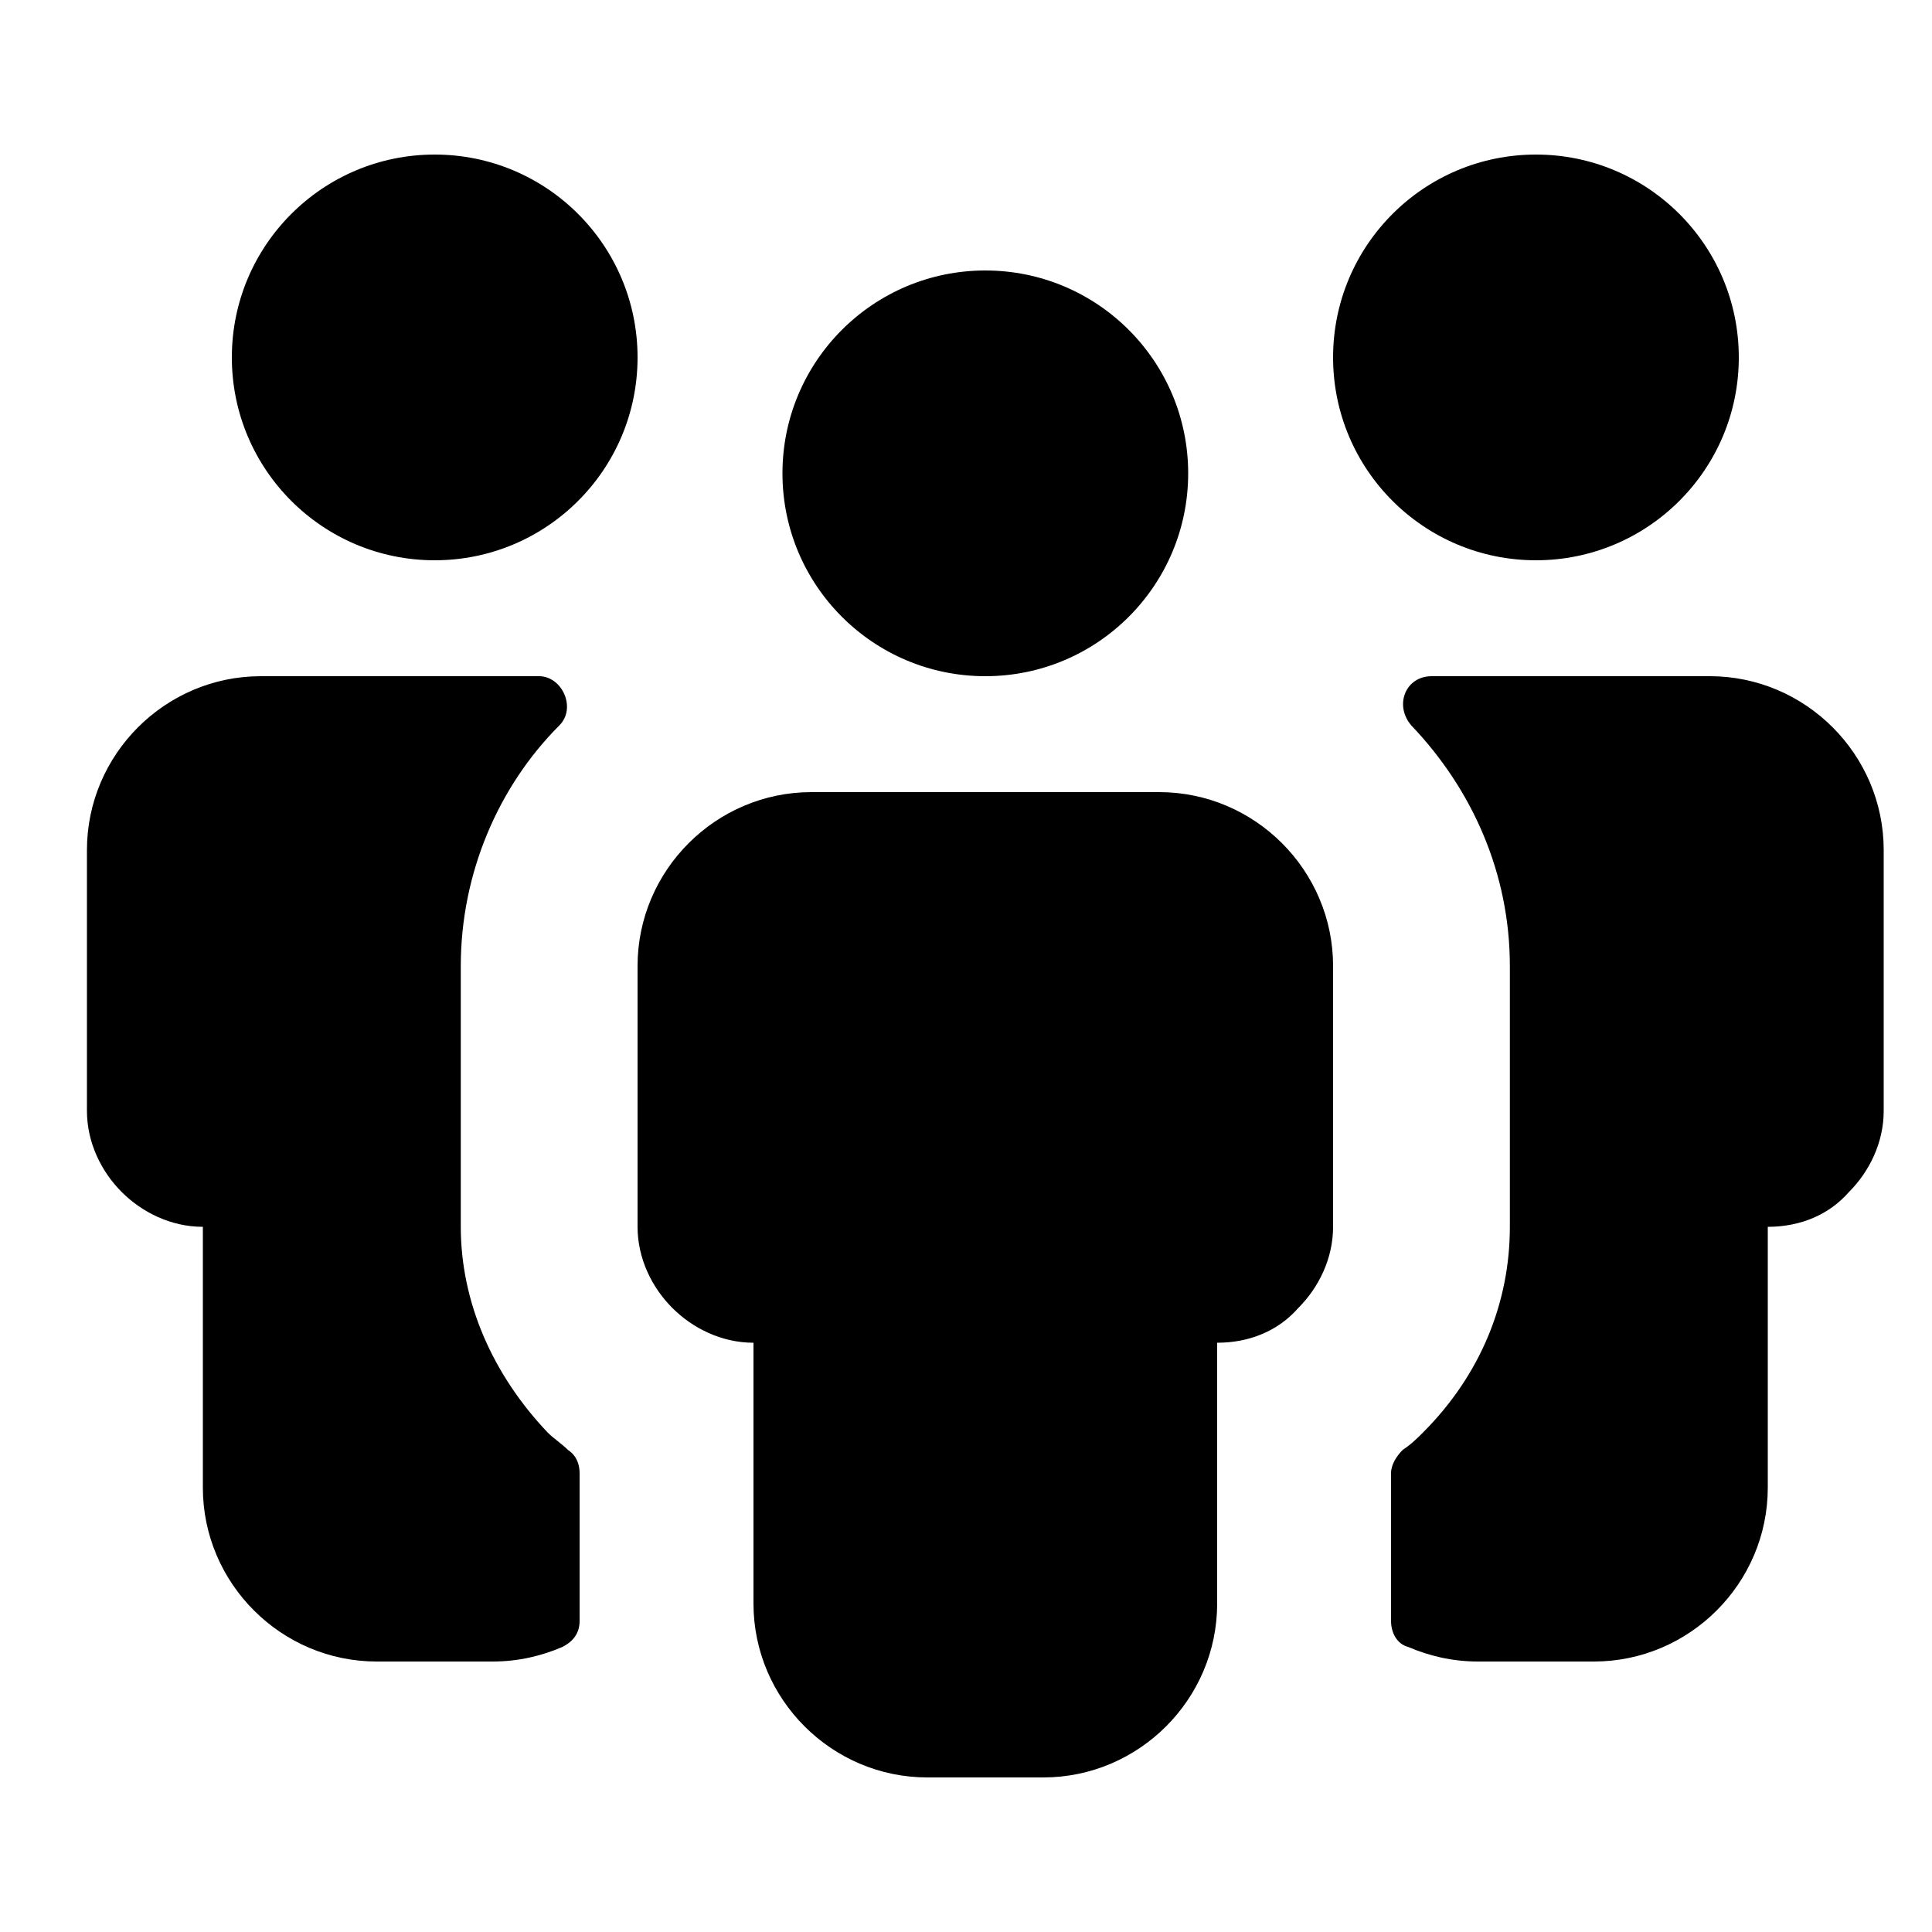
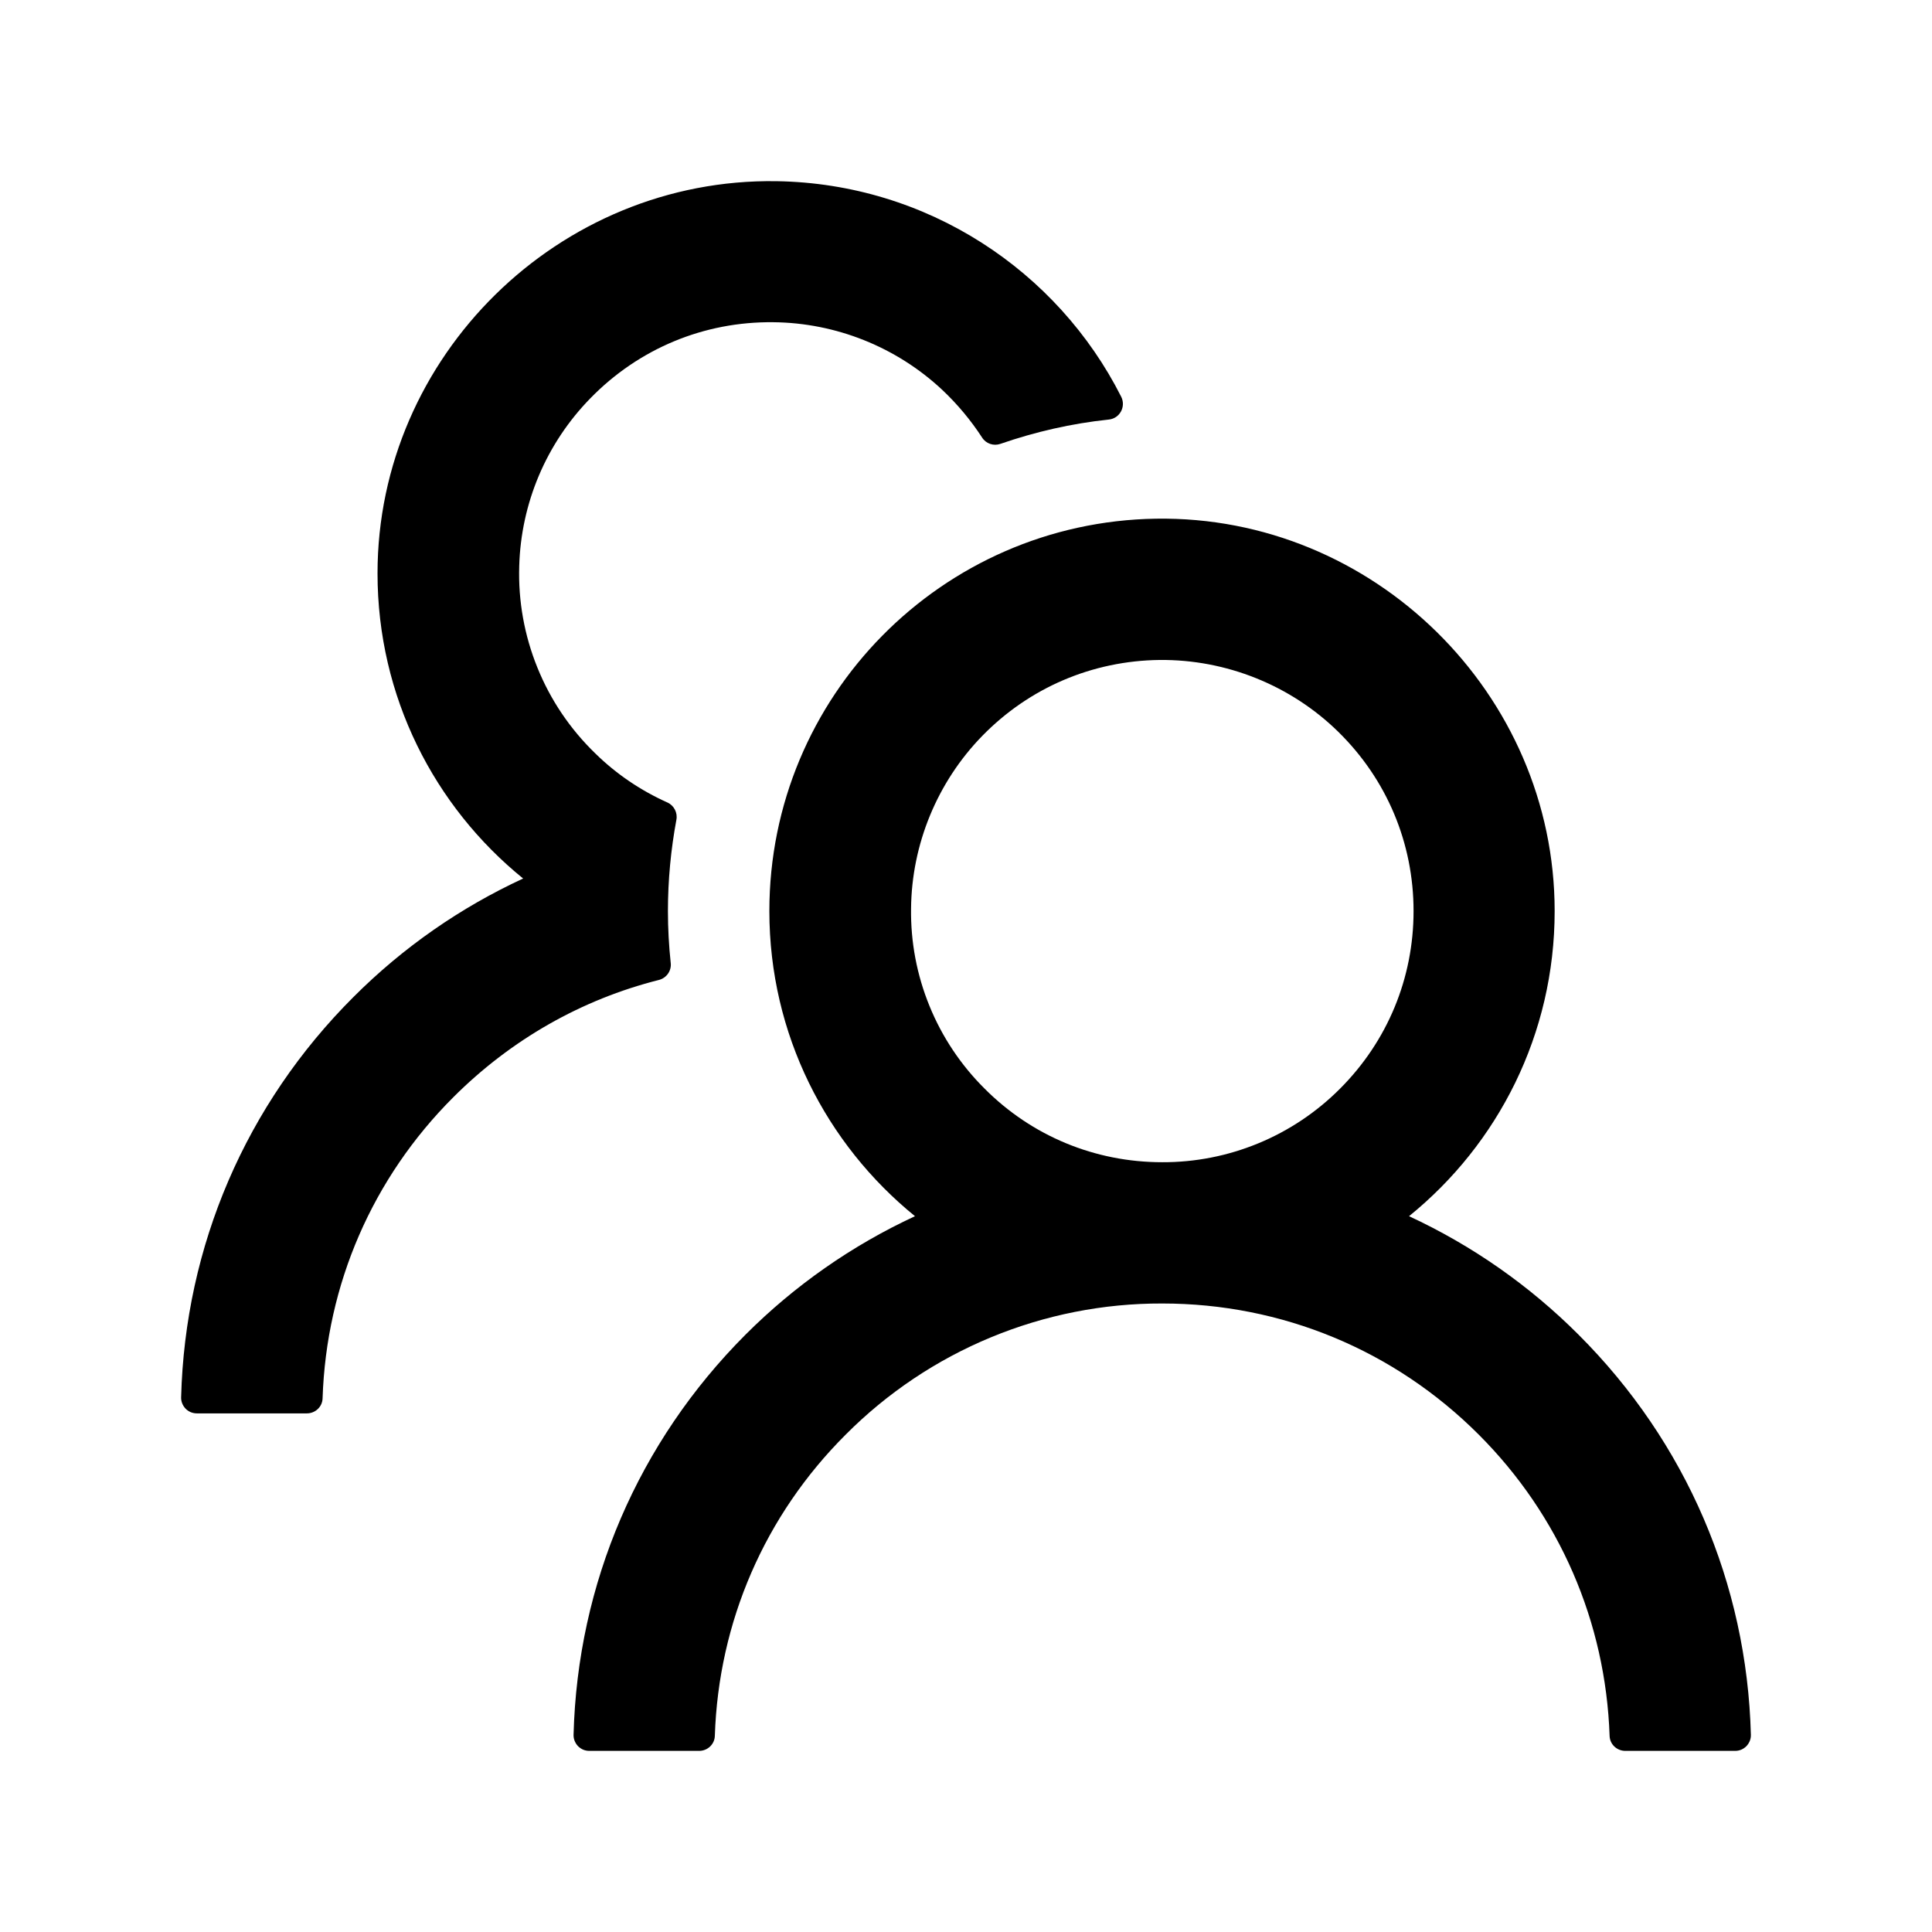
- <svg xmlns="http://www.w3.org/2000/svg" width="100" height="100" viewBox="0 0 100 100" fill="none">
-   <path d="M60 41H51H42C37.05 41 33 45.05 33 50V63.5C33 65.15 33.75 66.65 34.8 67.7C35.85 68.75 37.35 69.5 39 69.5V83C39 87.95 43.05 92 48 92H51H54C58.95 92 63 87.95 63 83V69.5C64.65 69.5 66.15 68.9 67.2 67.7C68.25 66.65 69 65.15 69 63.5V50C69 45.05 64.95 41 60 41Z" fill="black" />
-   <path d="M51 35C56.799 35 61.5 30.299 61.5 24.5C61.5 18.701 56.799 14 51 14C45.201 14 40.5 18.701 40.5 24.5C40.5 30.299 45.201 35 51 35Z" fill="black" />
-   <path d="M29.4 75.05C29.1 74.75 28.65 74.45 28.35 74.15C25.5 71.15 23.85 67.4 23.85 63.5V50C23.85 45.2 25.8 40.7 28.95 37.55C29.85 36.65 29.1 35 27.9 35C25.35 35 22.5 35 22.5 35H13.5C8.55 35 4.5 39.05 4.5 44V57.5C4.5 59.15 5.25 60.65 6.3 61.7C7.35 62.75 8.85 63.5 10.5 63.5V77C10.5 81.95 14.55 86 19.5 86H22.5H25.5C26.85 86 28.05 85.7 29.1 85.25C29.7 84.95 30 84.5 30 83.9C30 82.1 30 77.9 30 76.25C30 75.8 29.85 75.35 29.4 75.05Z" fill="black" />
-   <path d="M22.5 29C28.299 29 33 24.299 33 18.5C33 12.701 28.299 8 22.5 8C16.701 8 12 12.701 12 18.5C12 24.299 16.701 29 22.5 29Z" fill="black" />
-   <path d="M88.5 35H79.5C79.5 35 76.65 35 74.1 35C72.75 35 72.15 36.5 73.05 37.55C76.2 40.85 78.15 45.2 78.15 50V63.5C78.15 67.4 76.65 71.15 73.65 74.15C73.35 74.45 73.05 74.75 72.6 75.05C72.3 75.35 72 75.8 72 76.25C72 77.9 72 81.95 72 83.9C72 84.5 72.3 85.1 72.9 85.25C73.95 85.7 75.15 86 76.5 86H79.5H82.5C87.45 86 91.5 81.95 91.5 77V63.5C93.15 63.5 94.65 62.9 95.7 61.7C96.75 60.65 97.5 59.15 97.5 57.5V44C97.5 39.05 93.45 35 88.5 35Z" fill="black" />
-   <path d="M79.5 29C85.299 29 90 24.299 90 18.5C90 12.701 85.299 8 79.5 8C73.701 8 69 12.701 69 18.5C69 24.299 73.701 29 79.5 29Z" fill="black" />
+ <svg xmlns="http://www.w3.org/2000/svg" width="32" height="32" viewBox="0 0 32 32" fill="none">
+   <path d="M26.146 22.107C25.333 21.293 24.382 20.628 23.338 20.144C24.811 18.951 25.75 17.131 25.75 15.09C25.75 11.489 22.747 8.535 19.146 8.591C15.6 8.646 12.743 11.535 12.743 15.09C12.743 17.131 13.686 18.951 15.155 20.144C14.111 20.628 13.16 21.293 12.347 22.107C10.572 23.885 9.565 26.231 9.5 28.733C9.499 28.768 9.505 28.803 9.518 28.835C9.531 28.867 9.55 28.897 9.574 28.922C9.598 28.946 9.627 28.966 9.659 28.98C9.691 28.993 9.725 29 9.76 29H11.58C11.72 29 11.837 28.89 11.84 28.75C11.902 26.865 12.665 25.1 14.008 23.761C14.695 23.071 15.512 22.523 16.411 22.151C17.311 21.778 18.276 21.587 19.25 21.59C21.229 21.59 23.091 22.36 24.492 23.761C25.831 25.1 26.595 26.865 26.66 28.75C26.663 28.89 26.78 29 26.92 29H28.74C28.775 29 28.809 28.993 28.841 28.98C28.873 28.966 28.902 28.946 28.926 28.922C28.95 28.897 28.969 28.867 28.982 28.835C28.995 28.803 29.001 28.768 29 28.733C28.935 26.231 27.927 23.885 26.146 22.107ZM19.25 19.25C18.139 19.25 17.092 18.818 16.309 18.032C15.916 17.642 15.605 17.177 15.396 16.664C15.186 16.151 15.082 15.602 15.09 15.048C15.1 13.982 15.525 12.952 16.27 12.188C17.05 11.389 18.093 10.944 19.208 10.931C20.309 10.921 21.379 11.35 22.165 12.12C22.971 12.91 23.413 13.966 23.413 15.09C23.413 16.202 22.981 17.245 22.195 18.032C21.809 18.419 21.35 18.727 20.844 18.936C20.339 19.145 19.797 19.252 19.25 19.25ZM11.109 15.948C11.079 15.666 11.063 15.38 11.063 15.09C11.063 14.574 11.112 14.07 11.203 13.579C11.226 13.462 11.164 13.342 11.057 13.293C10.615 13.095 10.209 12.822 9.858 12.477C9.444 12.076 9.118 11.594 8.902 11.06C8.685 10.526 8.582 9.953 8.6 9.377C8.629 8.334 9.048 7.343 9.78 6.595C10.582 5.773 11.661 5.324 12.809 5.337C13.845 5.347 14.846 5.747 15.604 6.455C15.86 6.696 16.081 6.962 16.267 7.248C16.331 7.349 16.458 7.391 16.569 7.352C17.141 7.154 17.745 7.014 18.366 6.949C18.548 6.93 18.652 6.735 18.571 6.572C17.515 4.483 15.357 3.04 12.861 3.001C9.256 2.946 6.253 5.9 6.253 9.497C6.253 11.538 7.193 13.358 8.665 14.551C7.631 15.029 6.679 15.688 5.854 16.514C4.073 18.292 3.065 20.638 3 23.144C2.999 23.178 3.005 23.213 3.018 23.245C3.031 23.277 3.05 23.307 3.074 23.332C3.098 23.357 3.127 23.376 3.159 23.39C3.191 23.403 3.225 23.41 3.26 23.41H5.083C5.223 23.41 5.34 23.3 5.343 23.16C5.405 21.275 6.169 19.51 7.511 18.171C8.467 17.216 9.637 16.553 10.914 16.231C11.04 16.199 11.125 16.078 11.109 15.948Z" fill="black" />
</svg>
